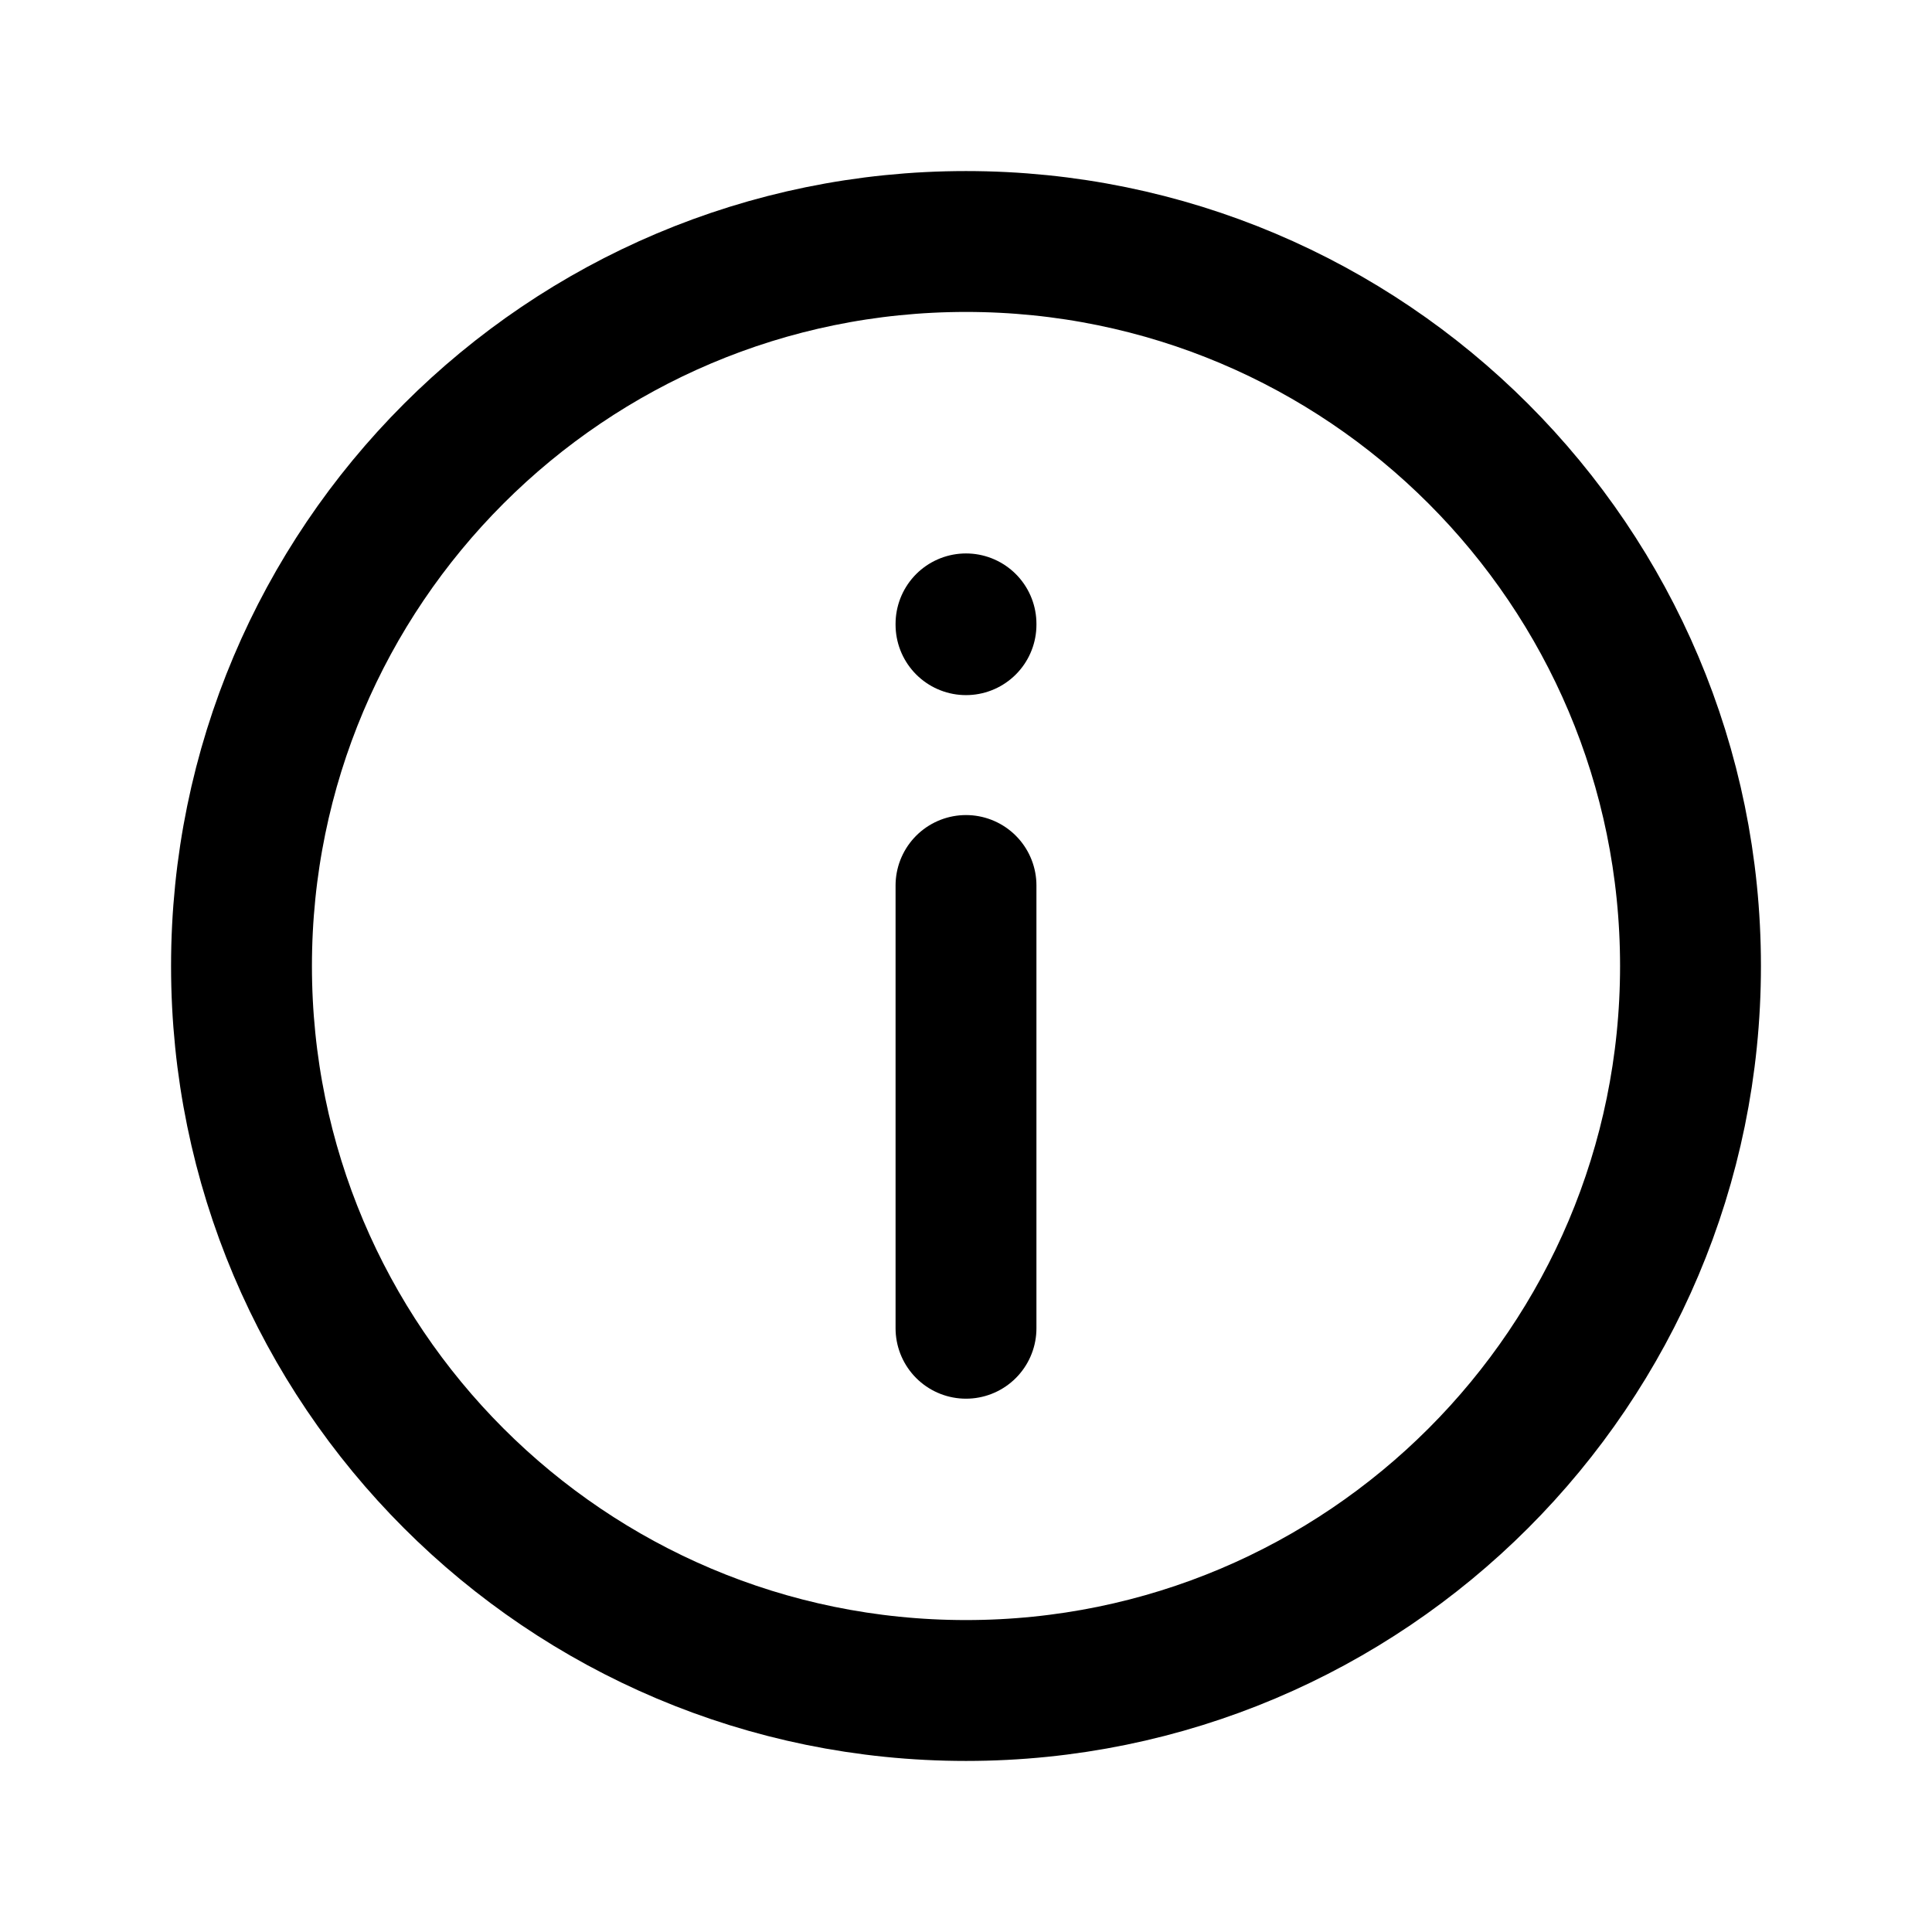
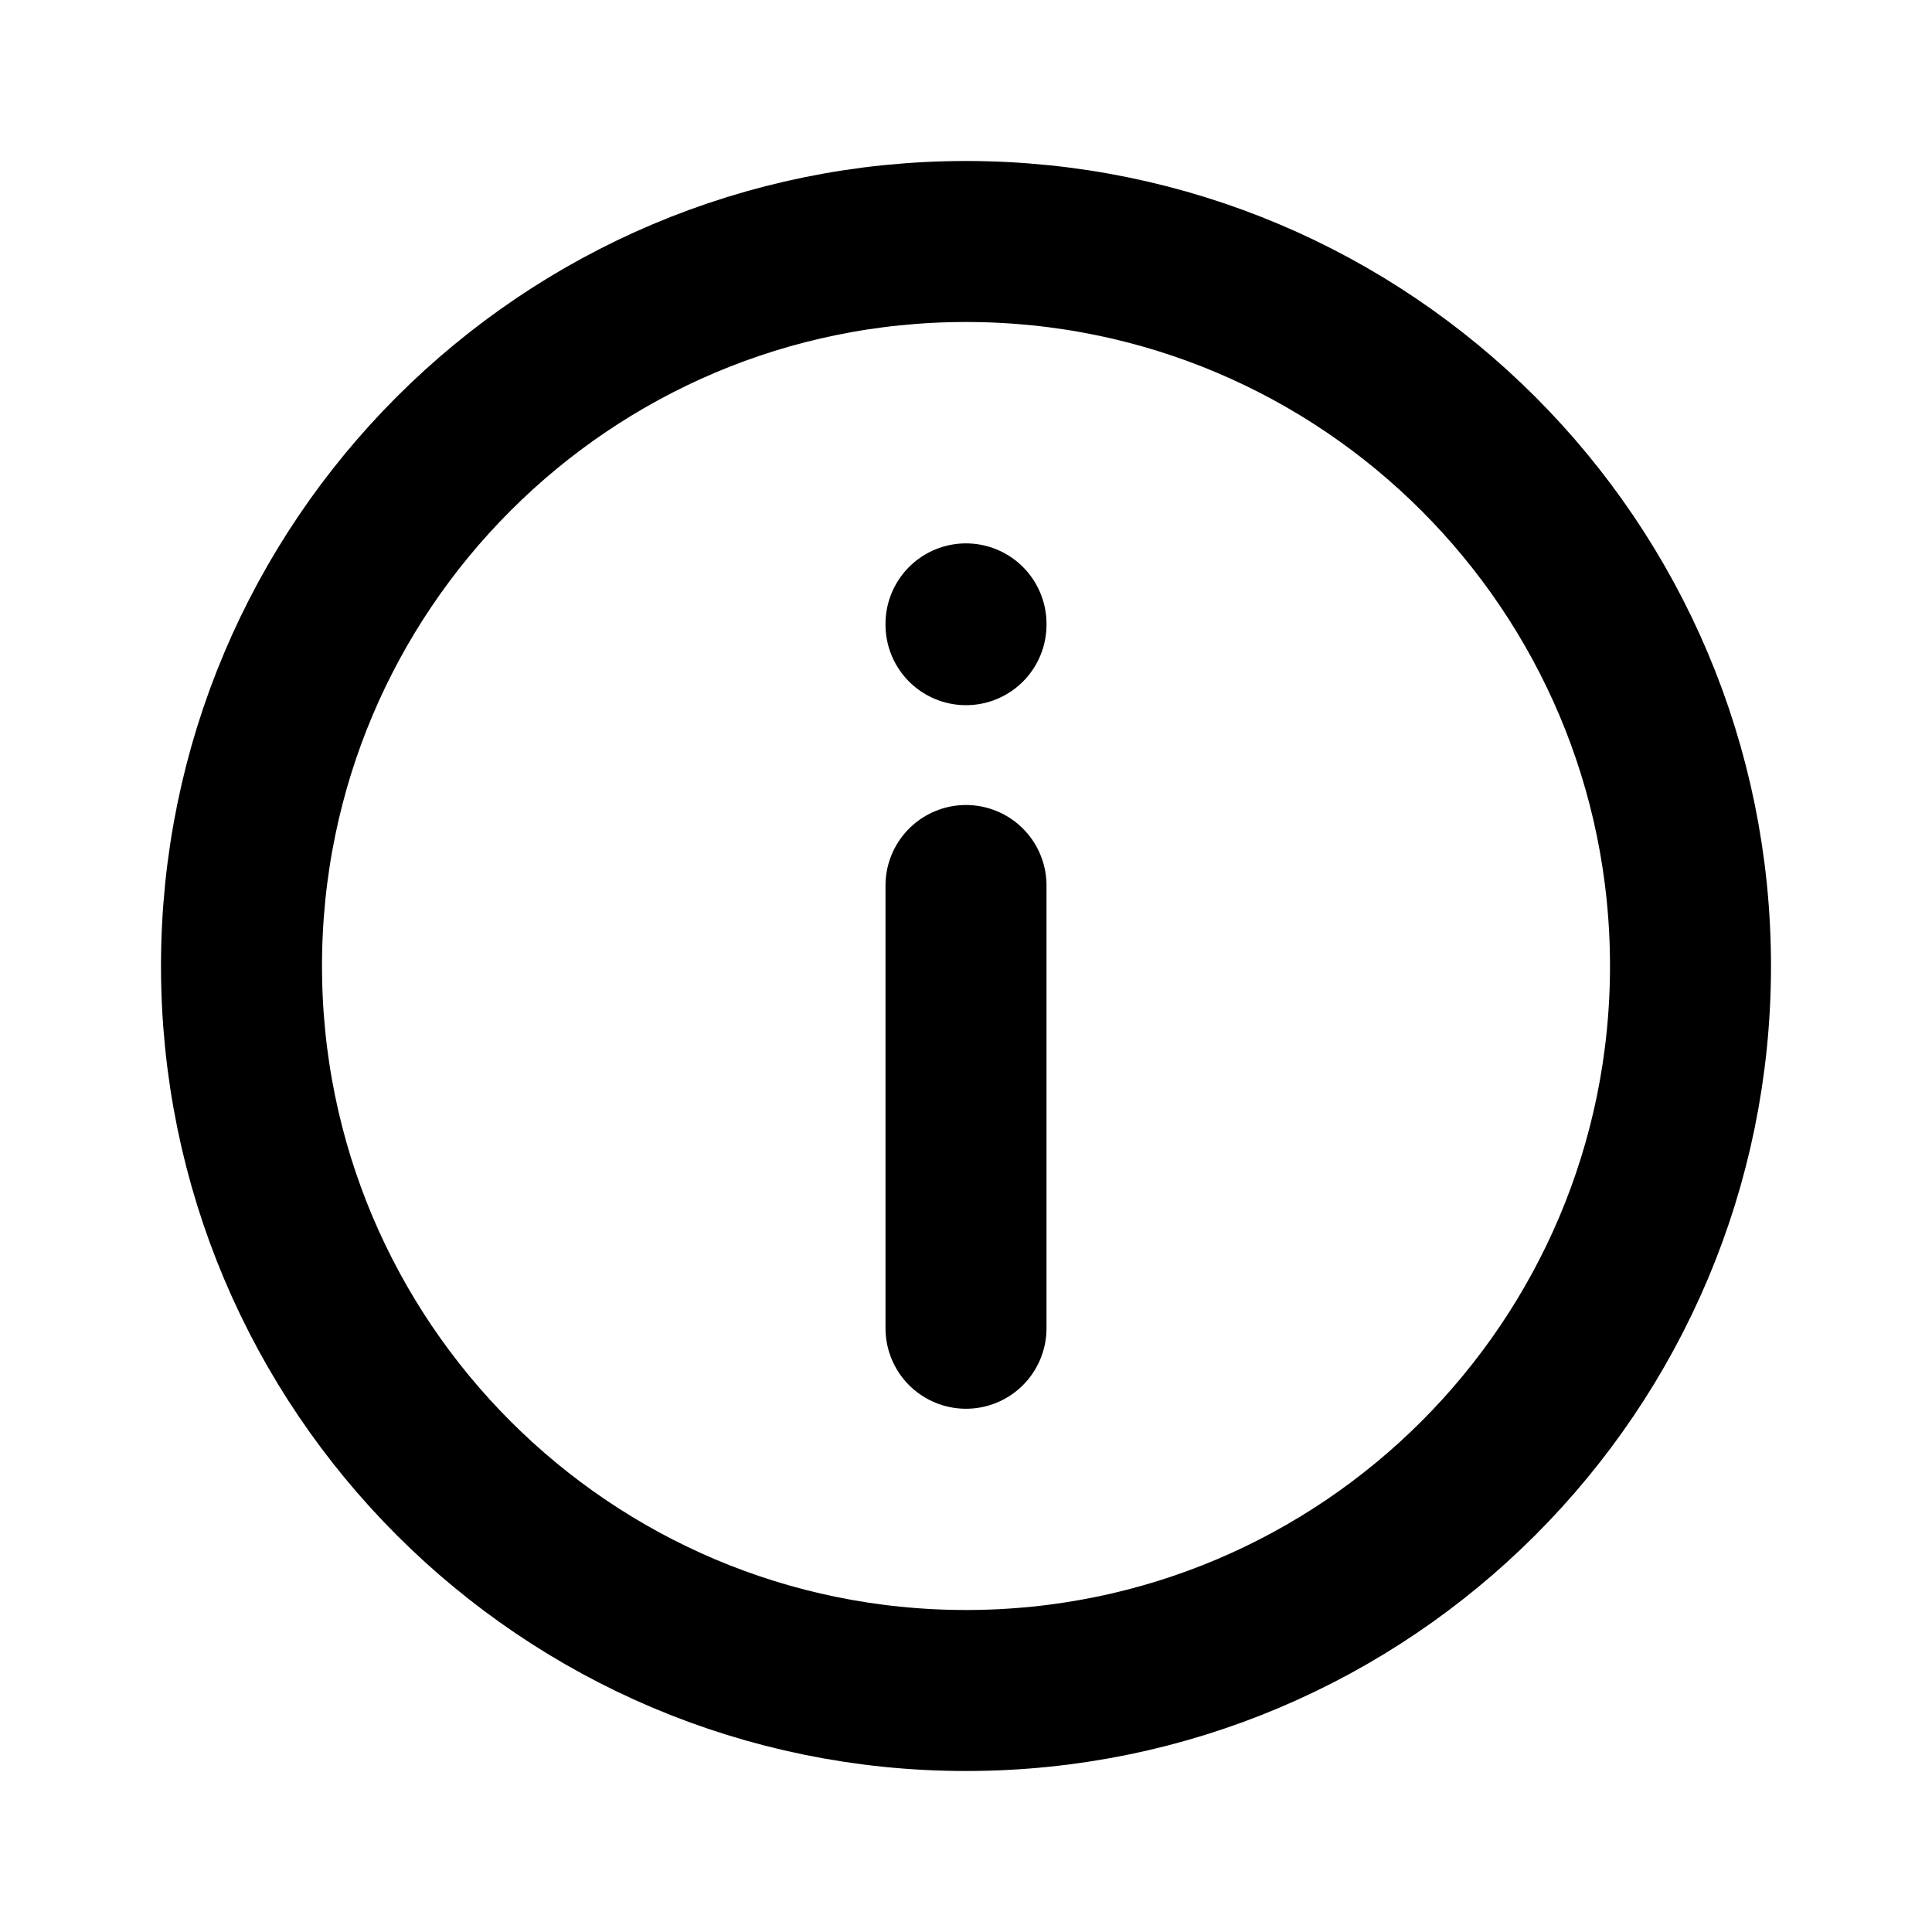
- <svg xmlns="http://www.w3.org/2000/svg" viewBox="0 0 24 24" fill="none" stroke="#000" stroke-width="1.75" stroke-linecap="round" stroke-linejoin="round">
+ <svg xmlns="http://www.w3.org/2000/svg" viewBox="0 0 24 24" fill="none" stroke="#000" stroke-width="2" stroke-linecap="round" stroke-linejoin="round">
  <circle cx="12" cy="12" r="9" />
  <path d="M12 11v5.5M12 7.75v.01" />
</svg>
